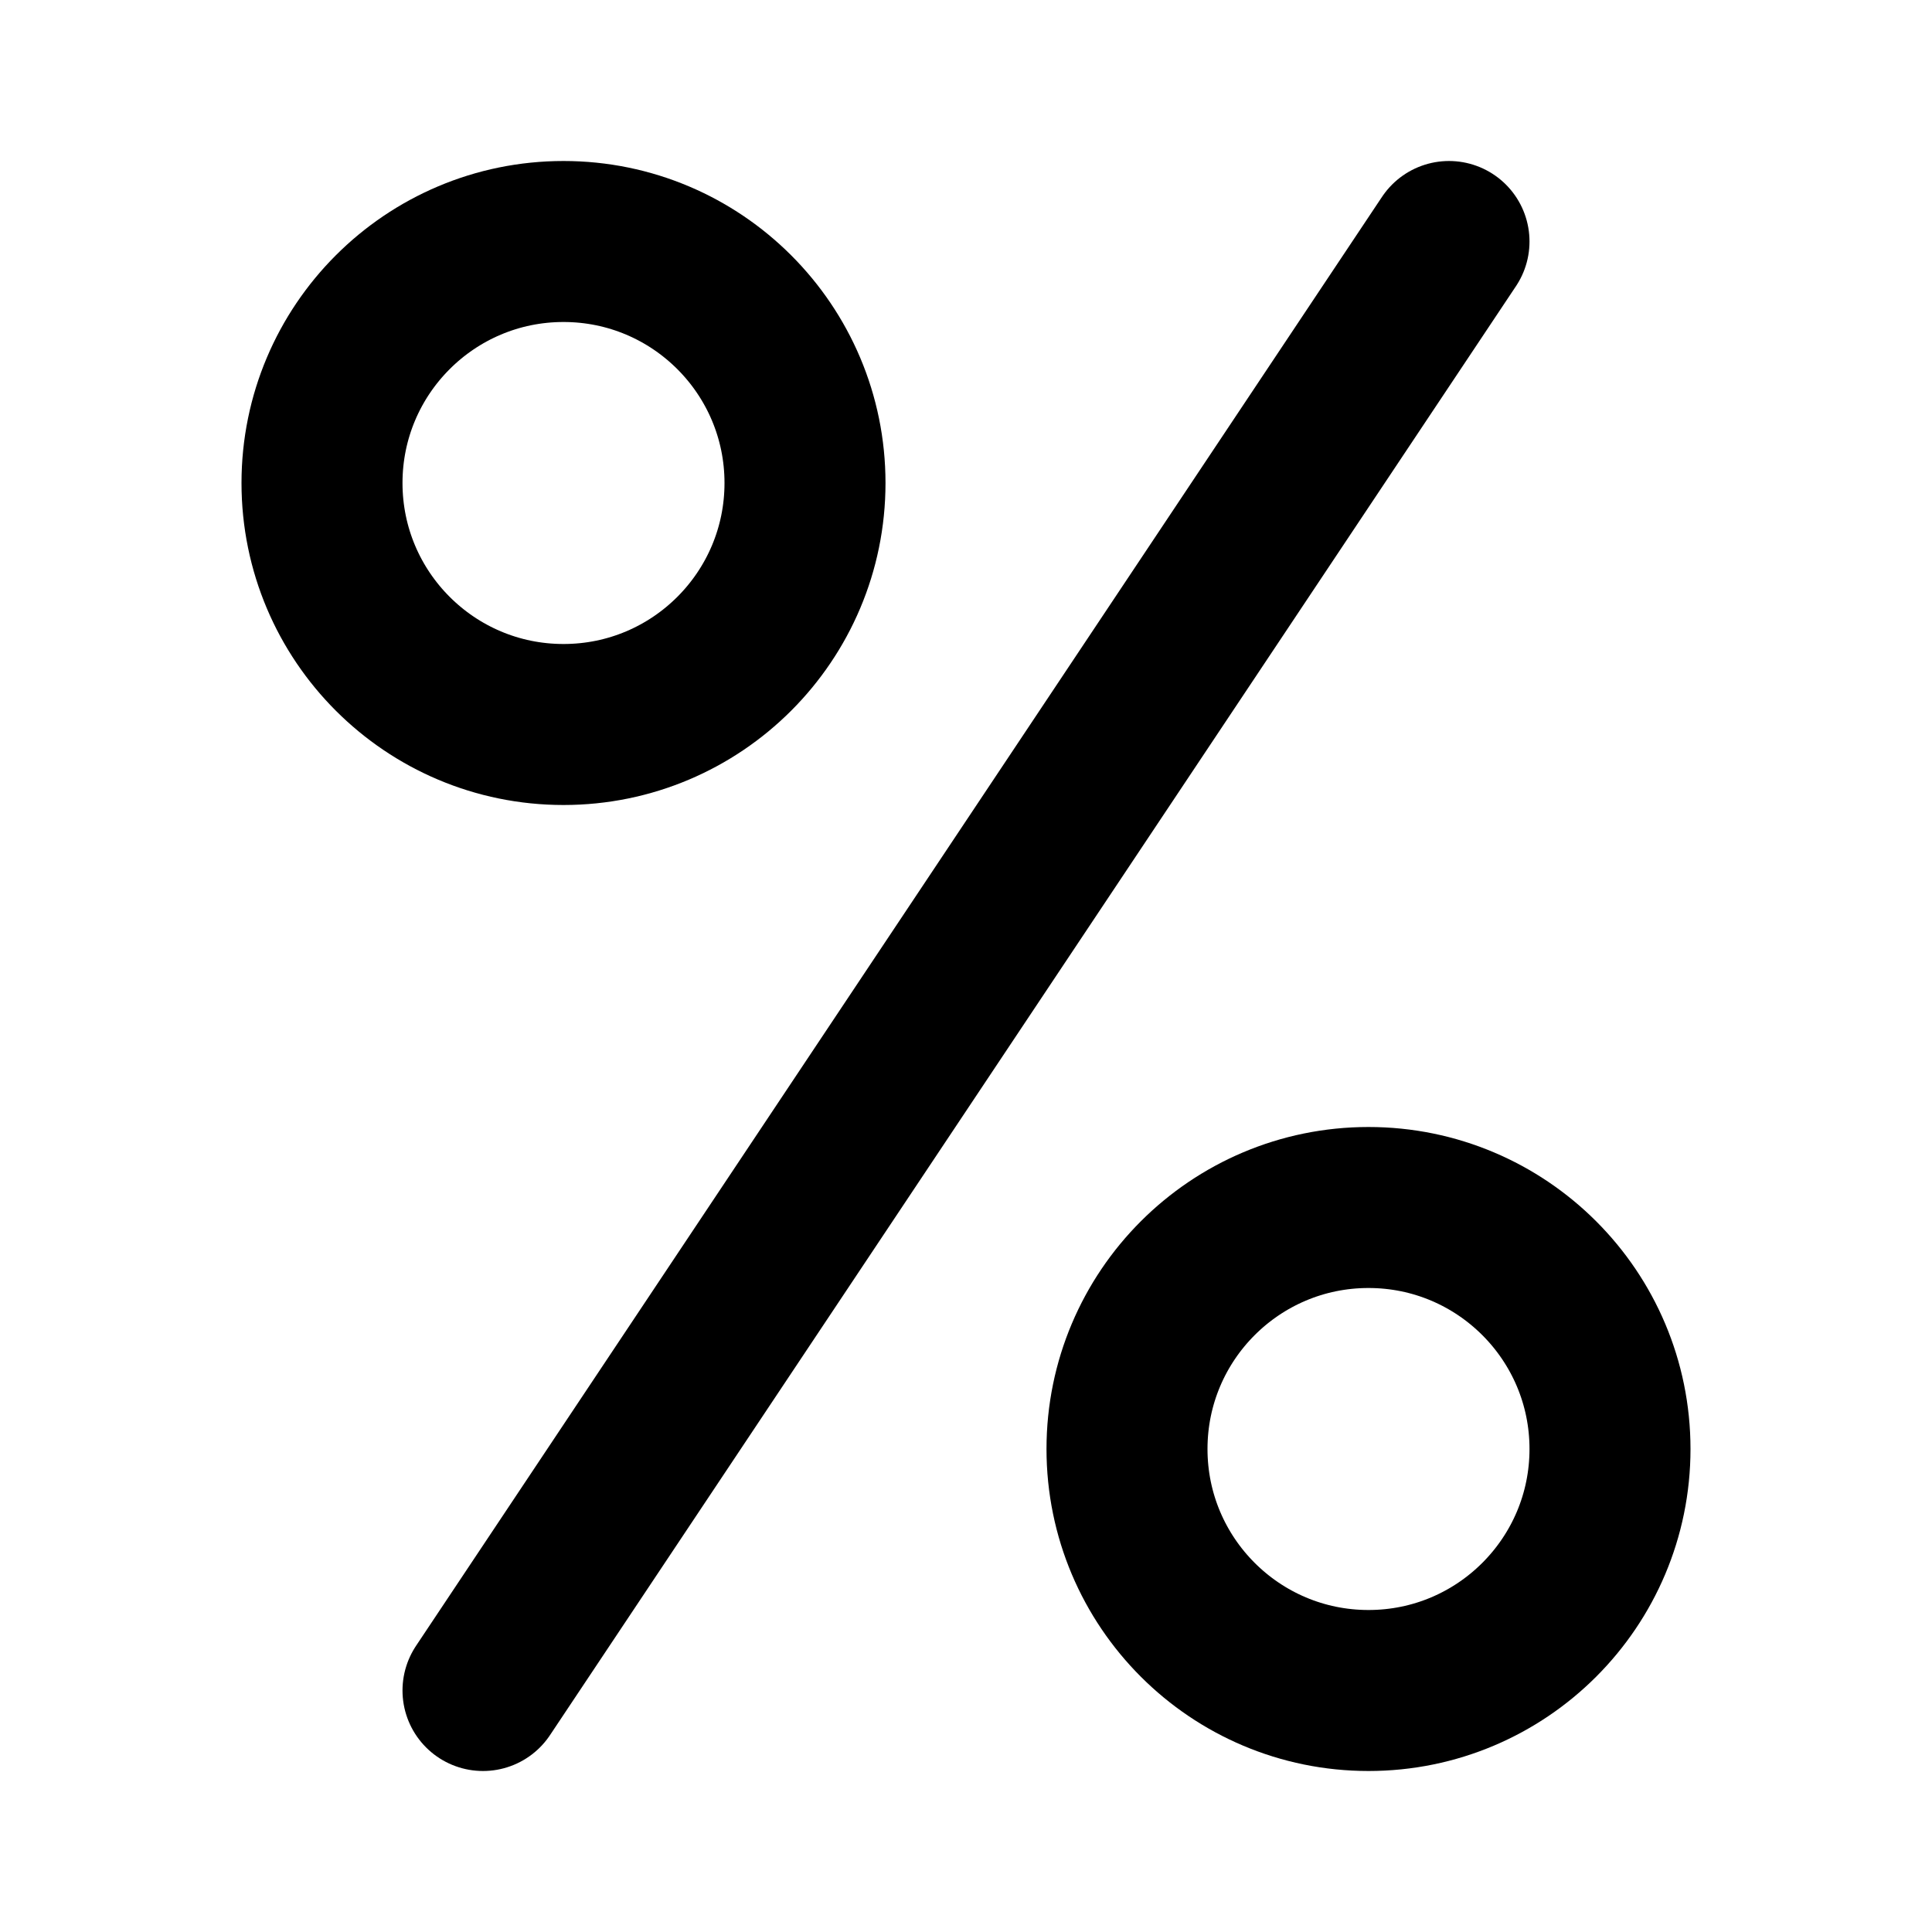
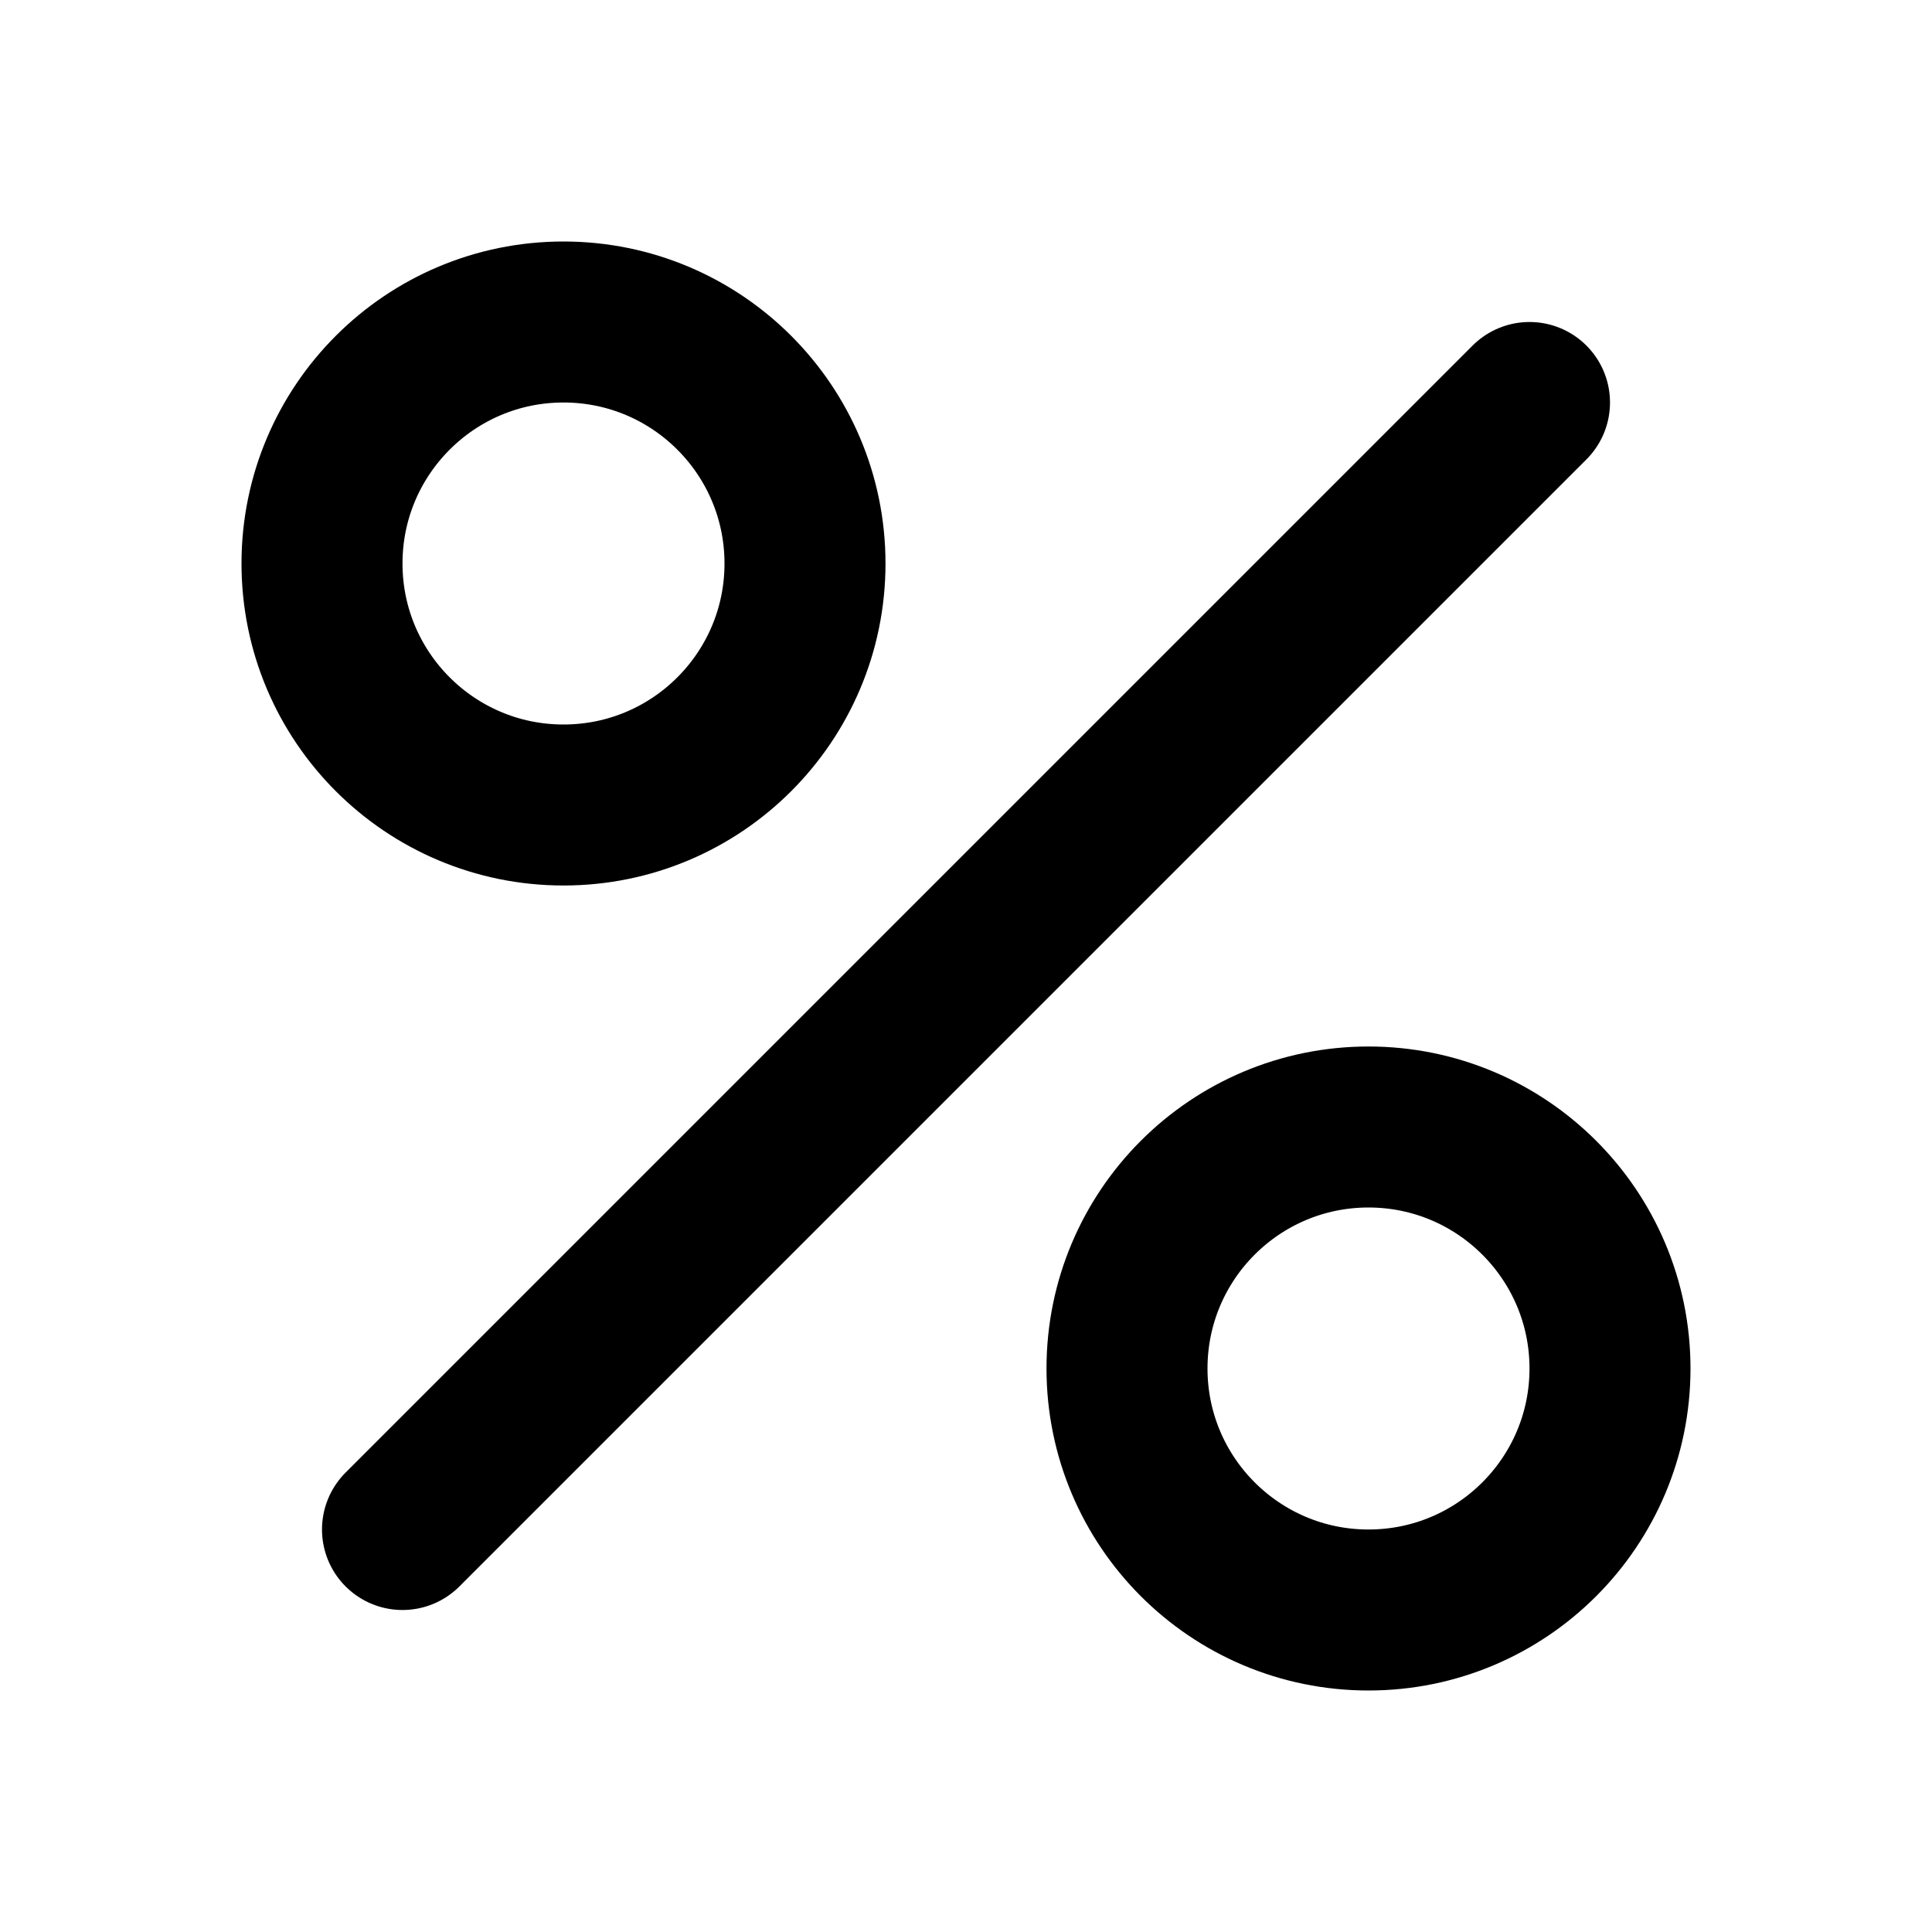
<svg xmlns="http://www.w3.org/2000/svg" width="24" height="24" viewBox="0 0 24 24" fill="none">
-   <path d="M6 21L18 3" stroke="black" stroke-width="2" stroke-linecap="round" stroke-linejoin="round" />
-   <circle cx="7" cy="6" r="3" stroke="black" stroke-width="2" stroke-linecap="round" stroke-linejoin="round" />
-   <circle cx="17" cy="18" r="3" stroke="black" stroke-width="2" stroke-linecap="round" stroke-linejoin="round" />
+   <path d="M5 19L19 5" stroke="black" stroke-width="2" stroke-linecap="round" stroke-linejoin="round" />
+   <circle cx="7" cy="7" r="3" stroke="black" stroke-width="2" stroke-linecap="round" stroke-linejoin="round" />
+   <circle cx="17" cy="17" r="3" stroke="black" stroke-width="2" stroke-linecap="round" stroke-linejoin="round" />
</svg>
